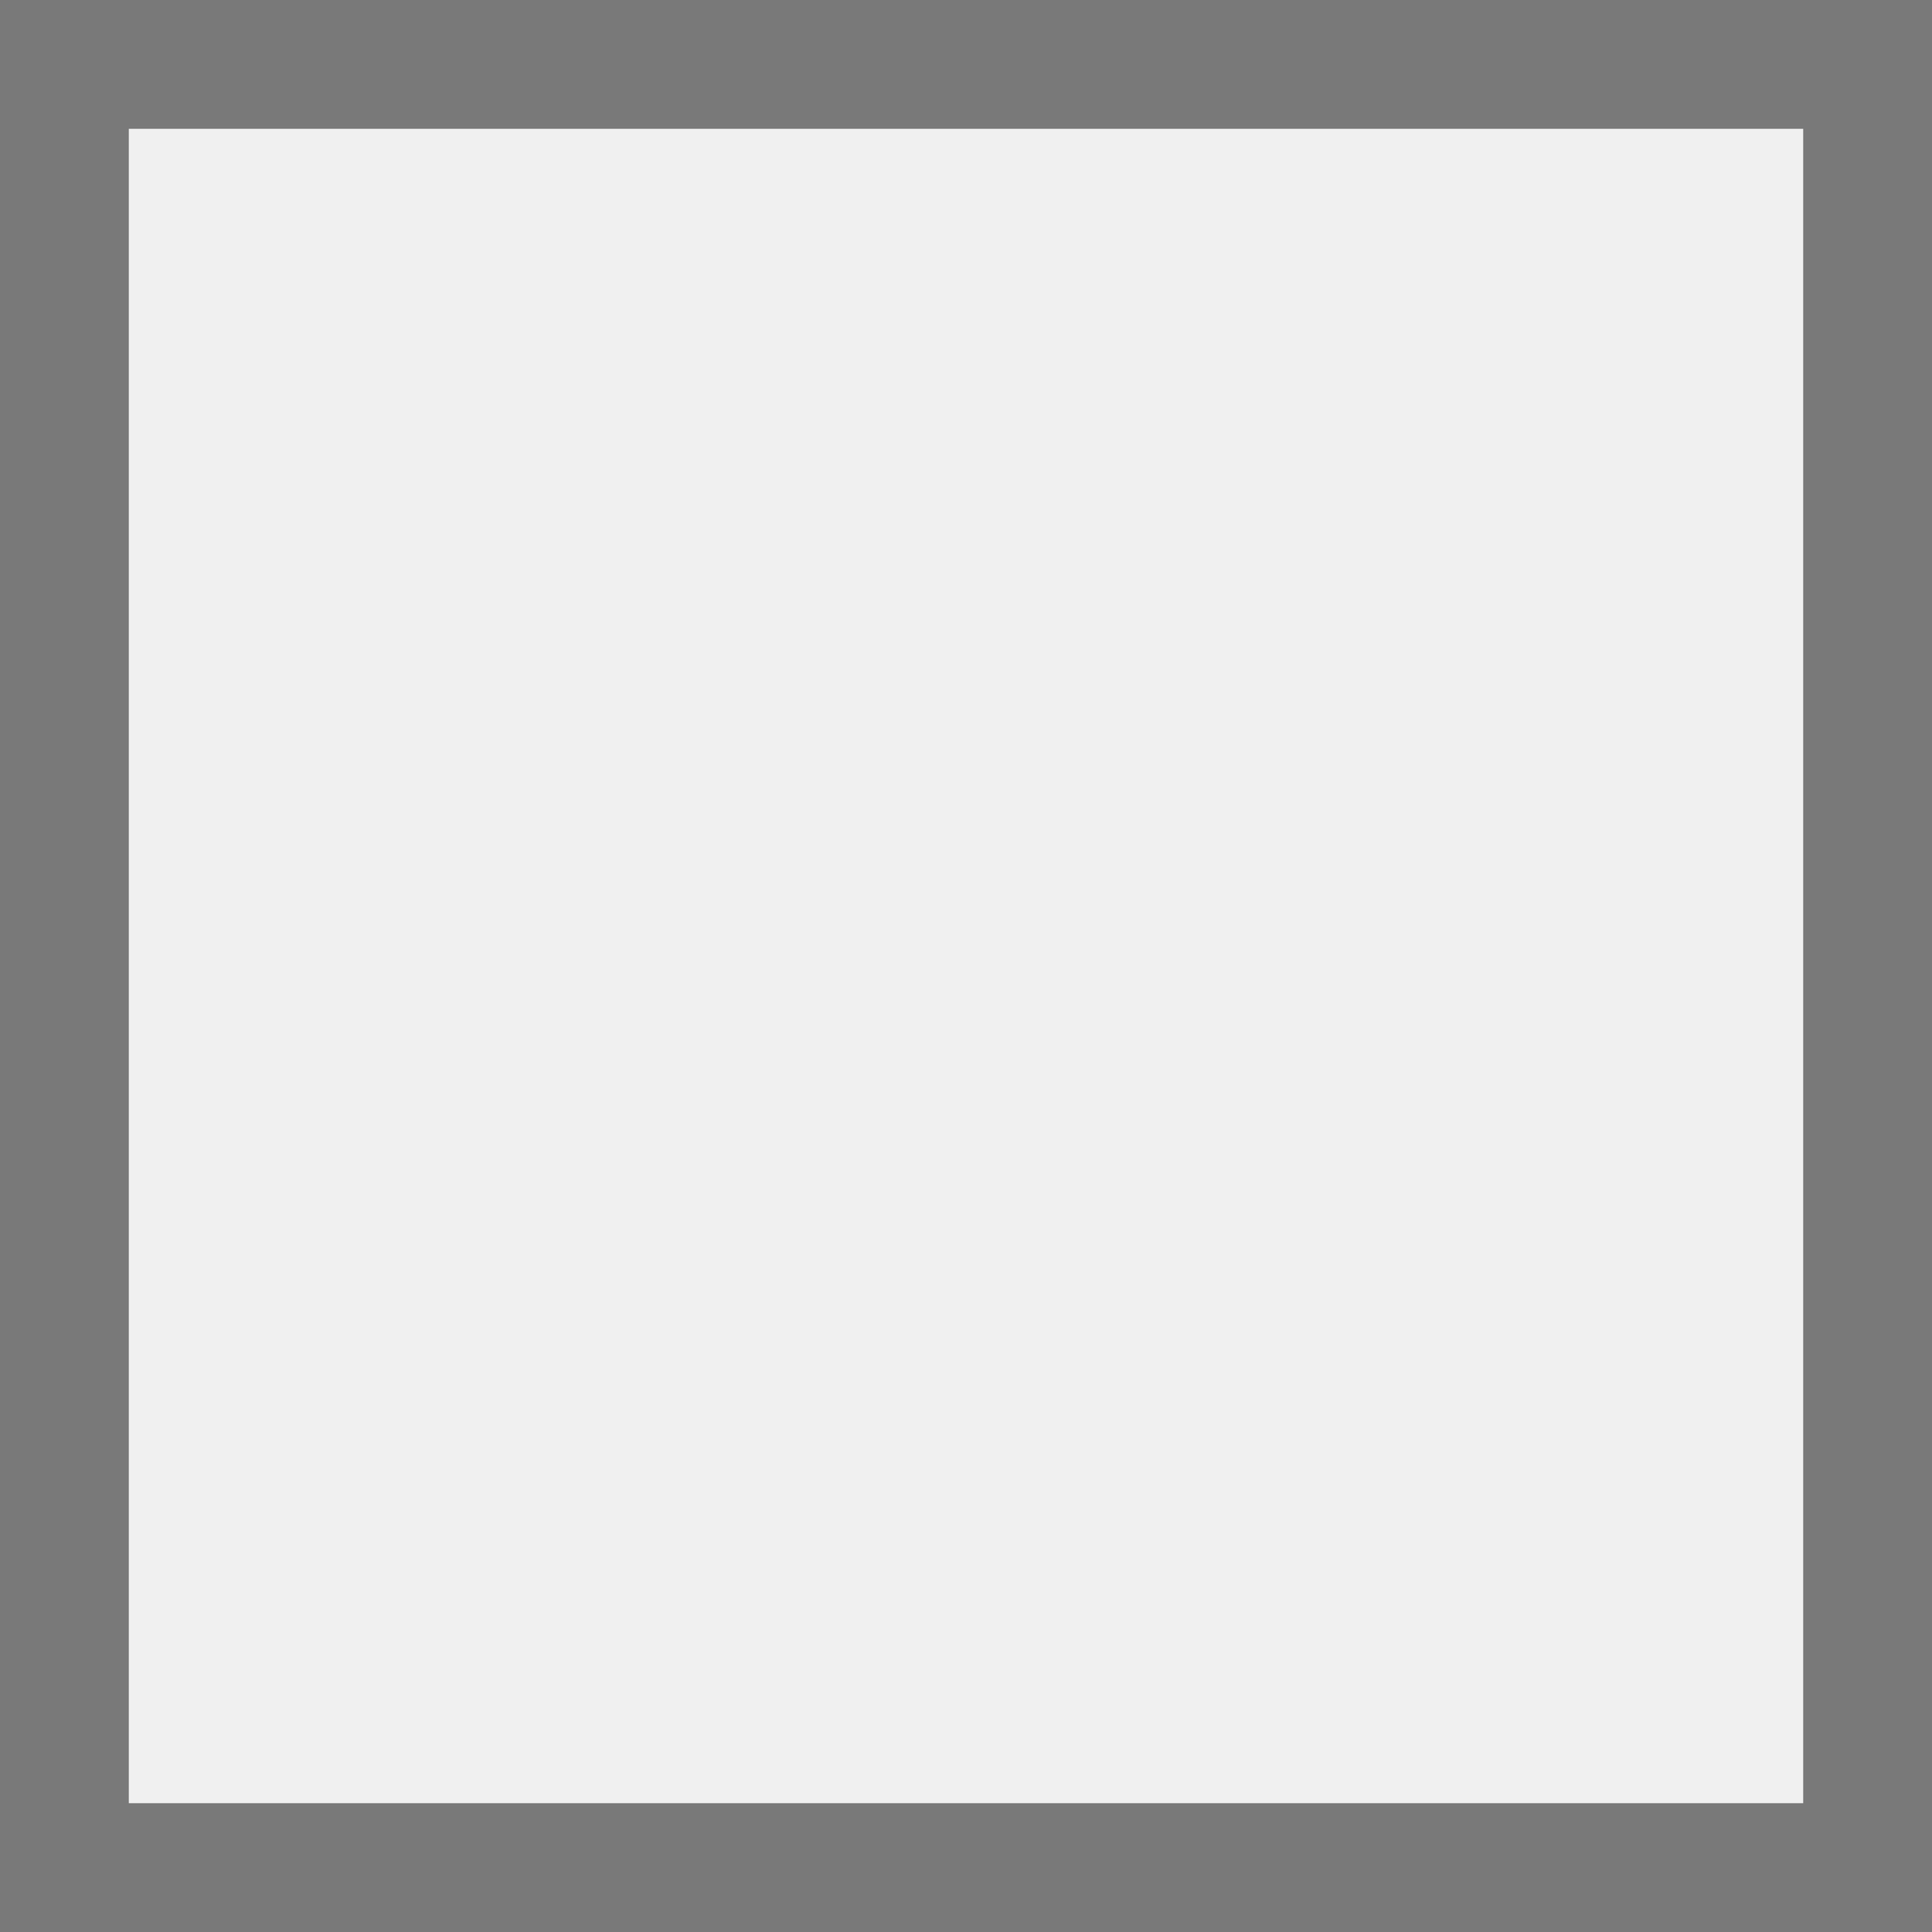
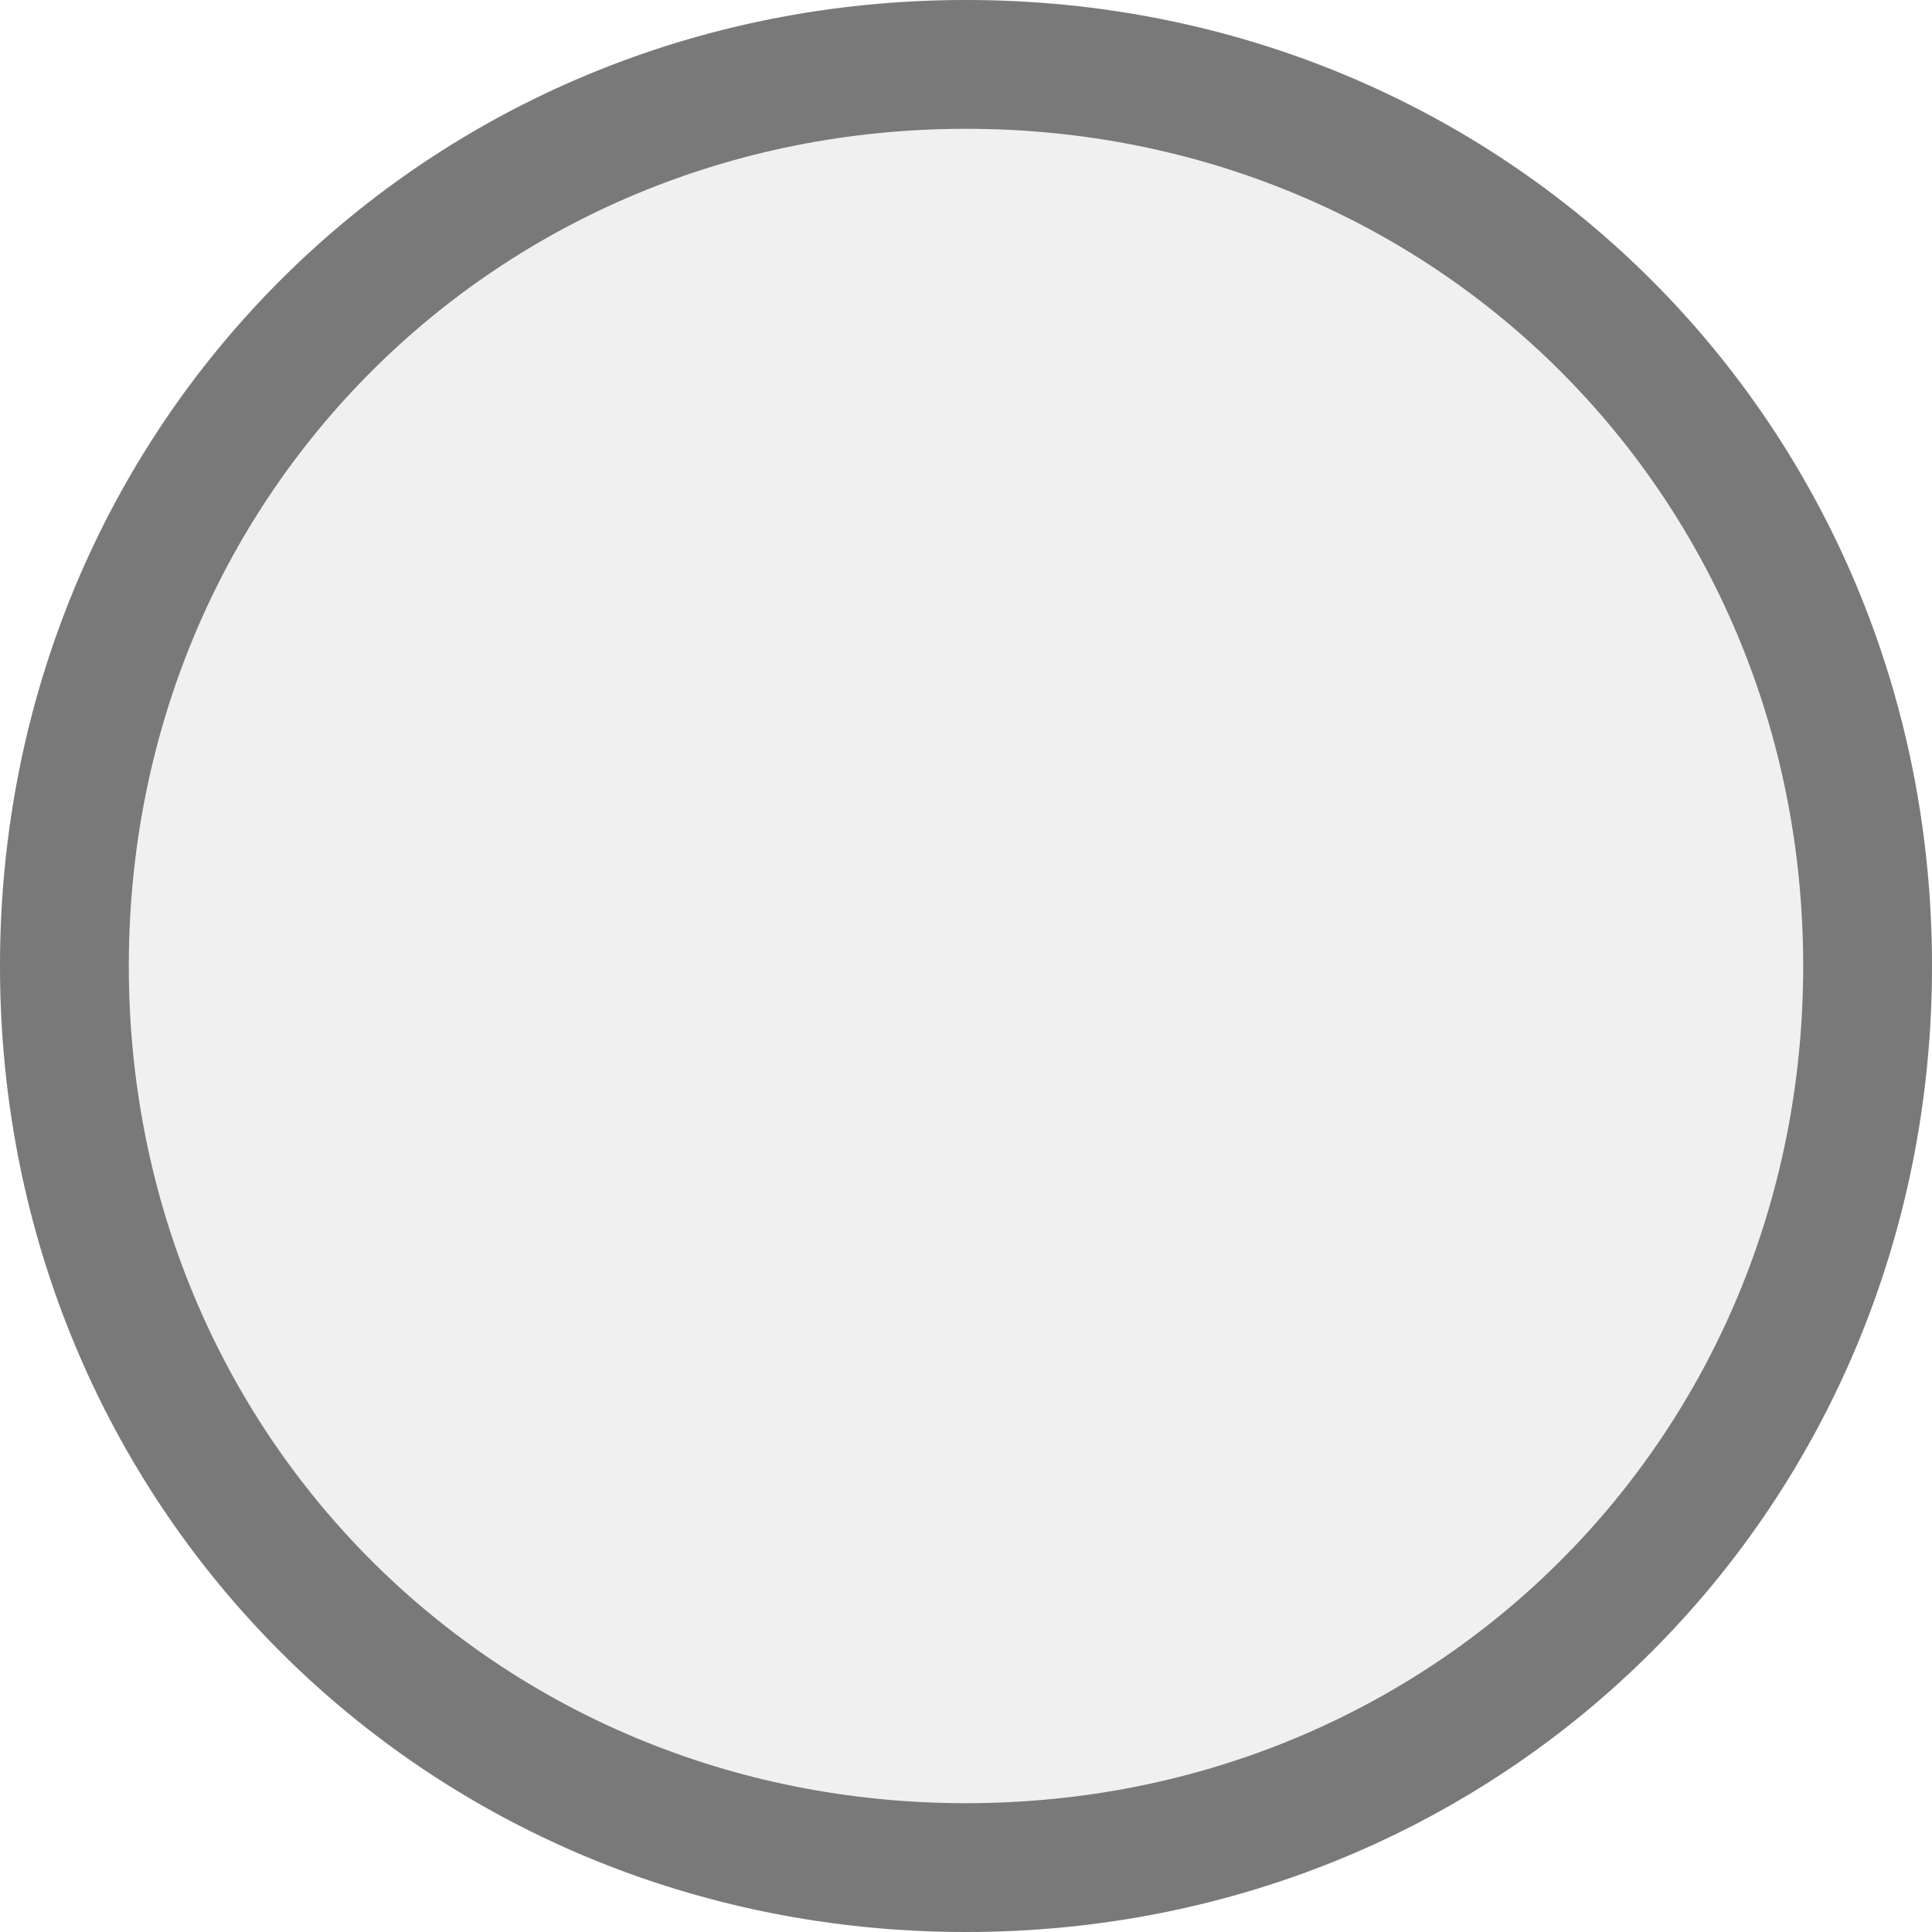
- <svg xmlns="http://www.w3.org/2000/svg" version="1.1" width="15px" height="15px" viewBox="1102 512.5  15 15">
-   <path d="M 1102.5 513  L 1116.5 513  L 1116.5 527  L 1102.5 527  L 1102.5 513  Z " fill-rule="nonzero" fill="#f0f0f0" stroke="none" />
-   <path d="M 1102.5 513  L 1116.5 513  L 1116.5 527  L 1102.5 527  L 1102.5 513  Z " stroke-width="1" stroke="#797979" fill="none" />
+ <svg xmlns="http://www.w3.org/2000/svg" version="1.1" width="15px" height="15px" viewBox="2407 294.5  15 15">
+   <path d="M 2414.5 294.5  C 2418.7 294.5  2422 297.8  2422 302  C 2422 306.2  2418.7 309.5  2414.5 309.5  C 2410.3 309.5  2407 306.2  2407 302  C 2407 297.8  2410.3 294.5  2414.5 294.5  Z " fill-rule="nonzero" fill="#f0f0f0" stroke="none" />
+   <path d="M 2414.5 295  C 2418.42 295  2421.5 298.08  2421.5 302  C 2421.5 305.92  2418.42 309  2414.5 309  C 2410.58 309  2407.5 305.92  2407.5 302  C 2407.5 298.08  2410.58 295  2414.5 295  Z " stroke-width="1" stroke="#797979" fill="none" />
</svg>
